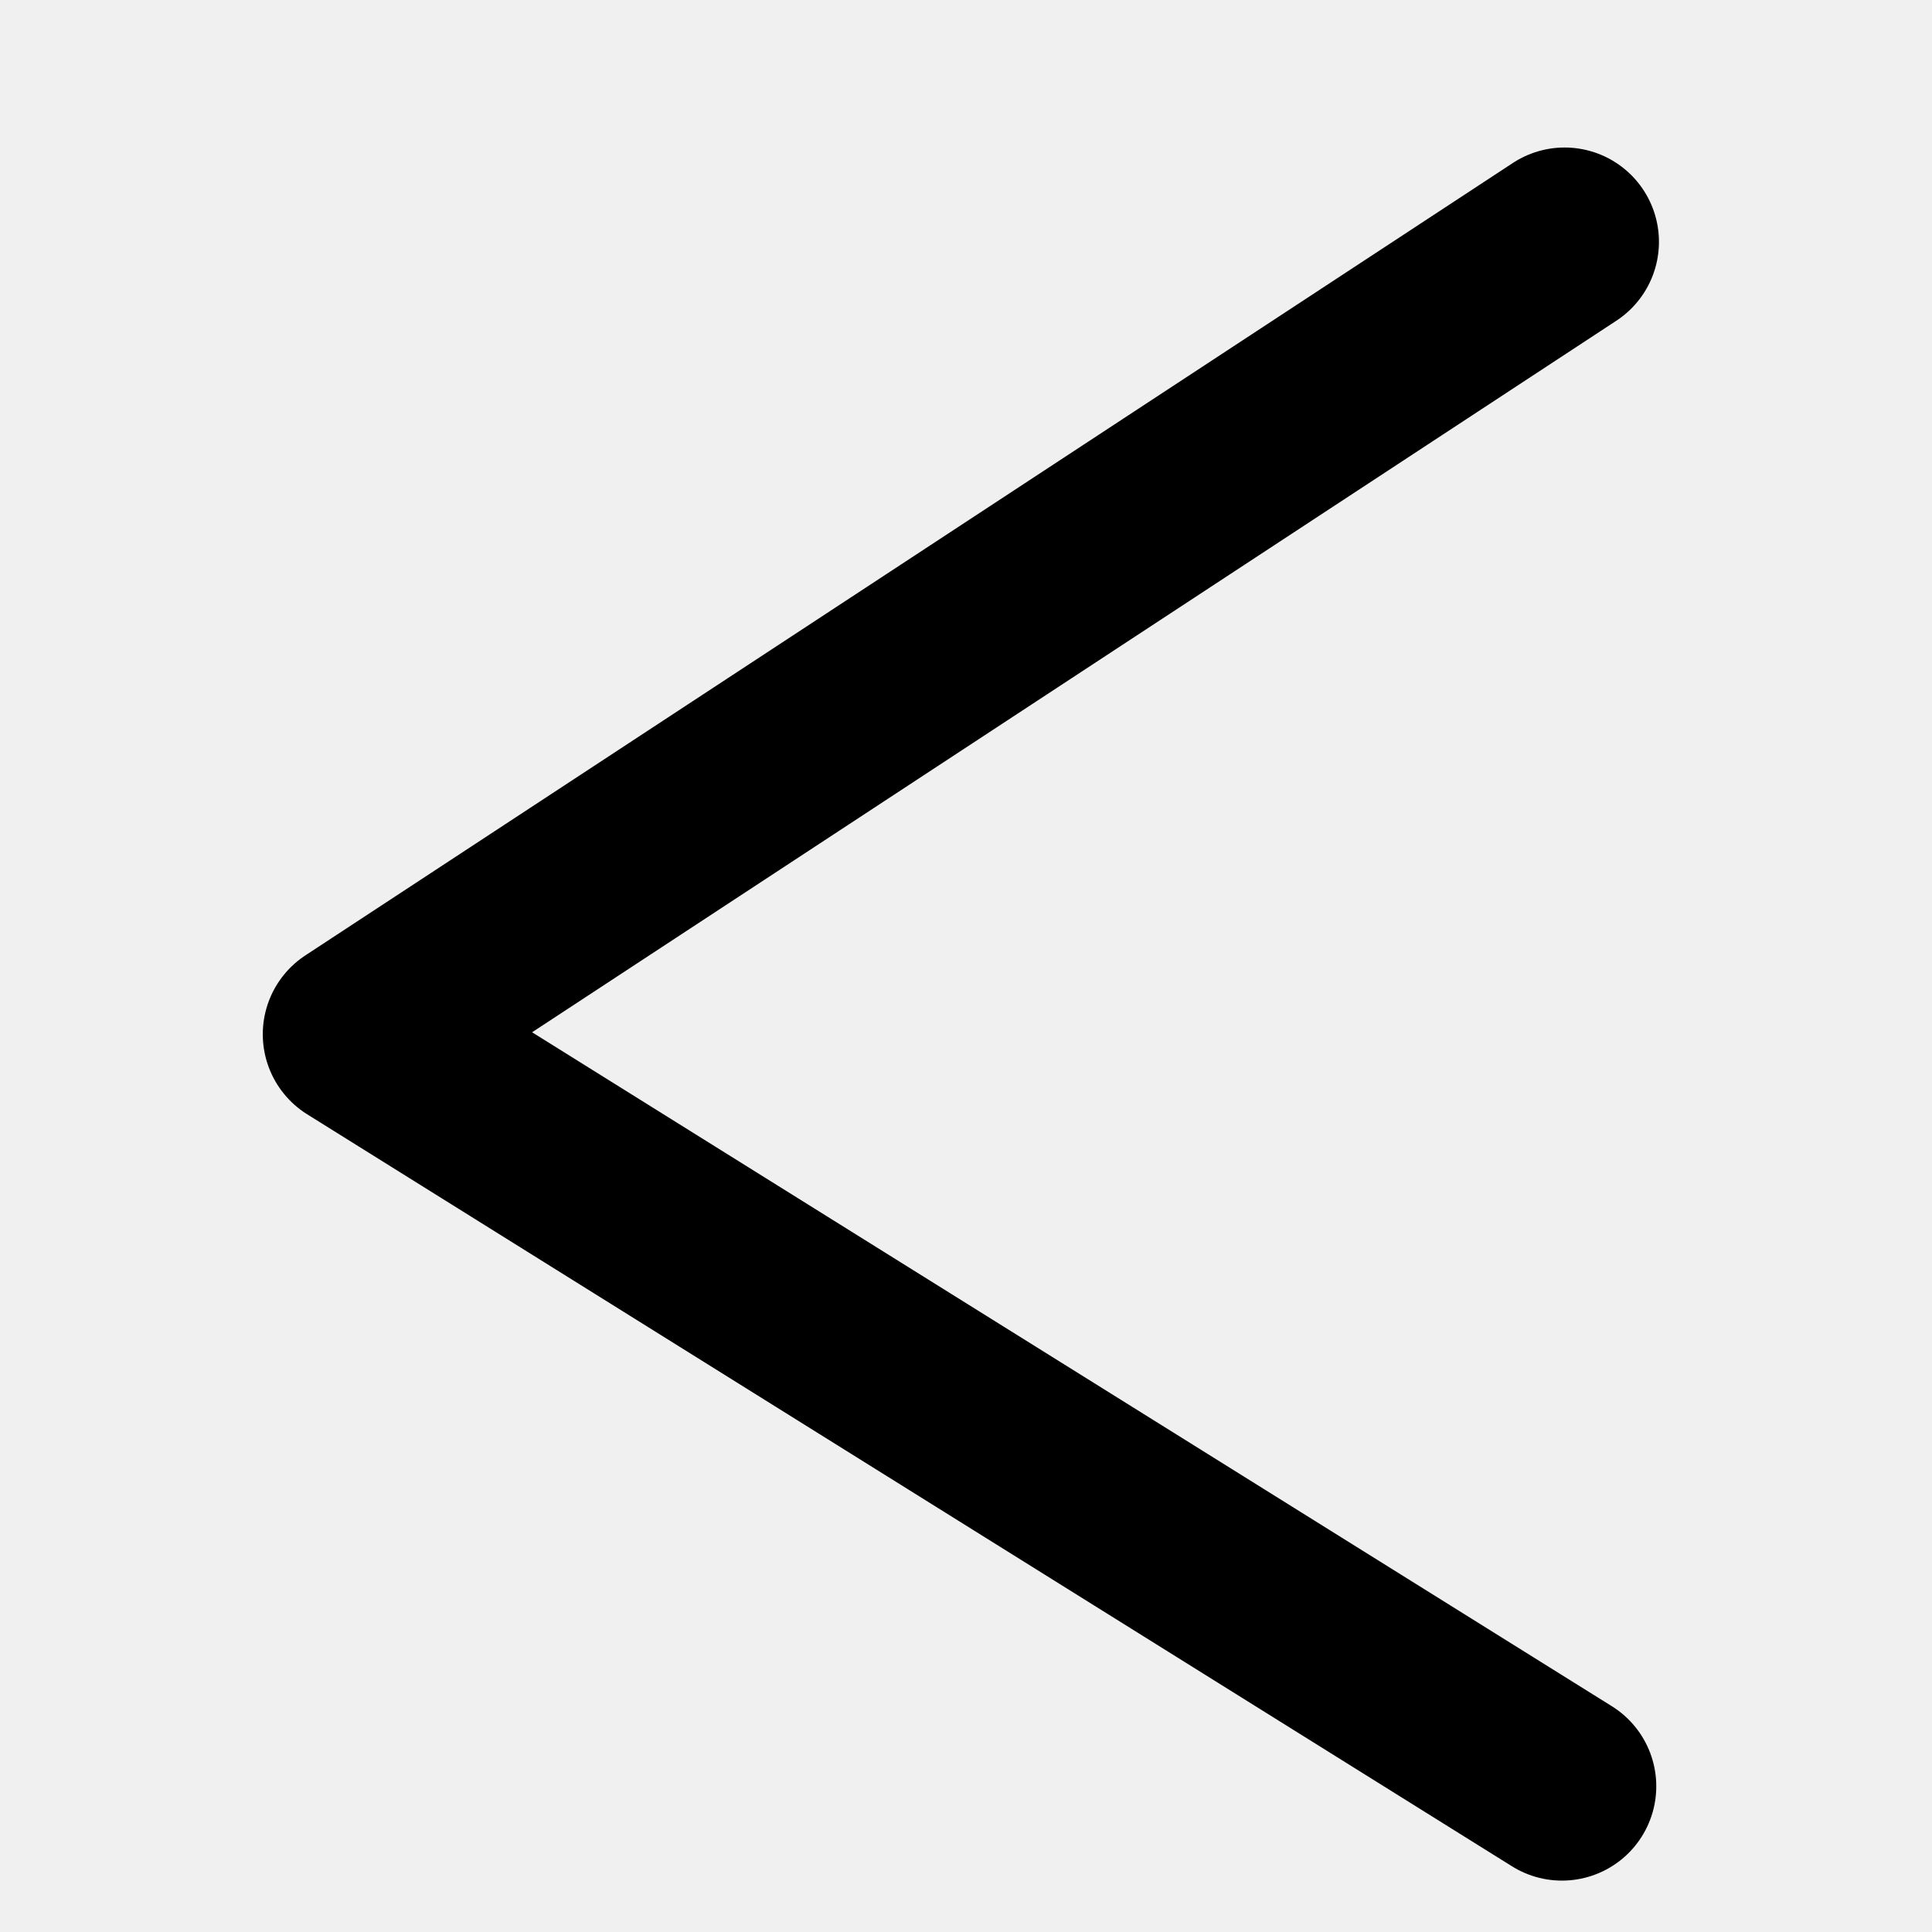
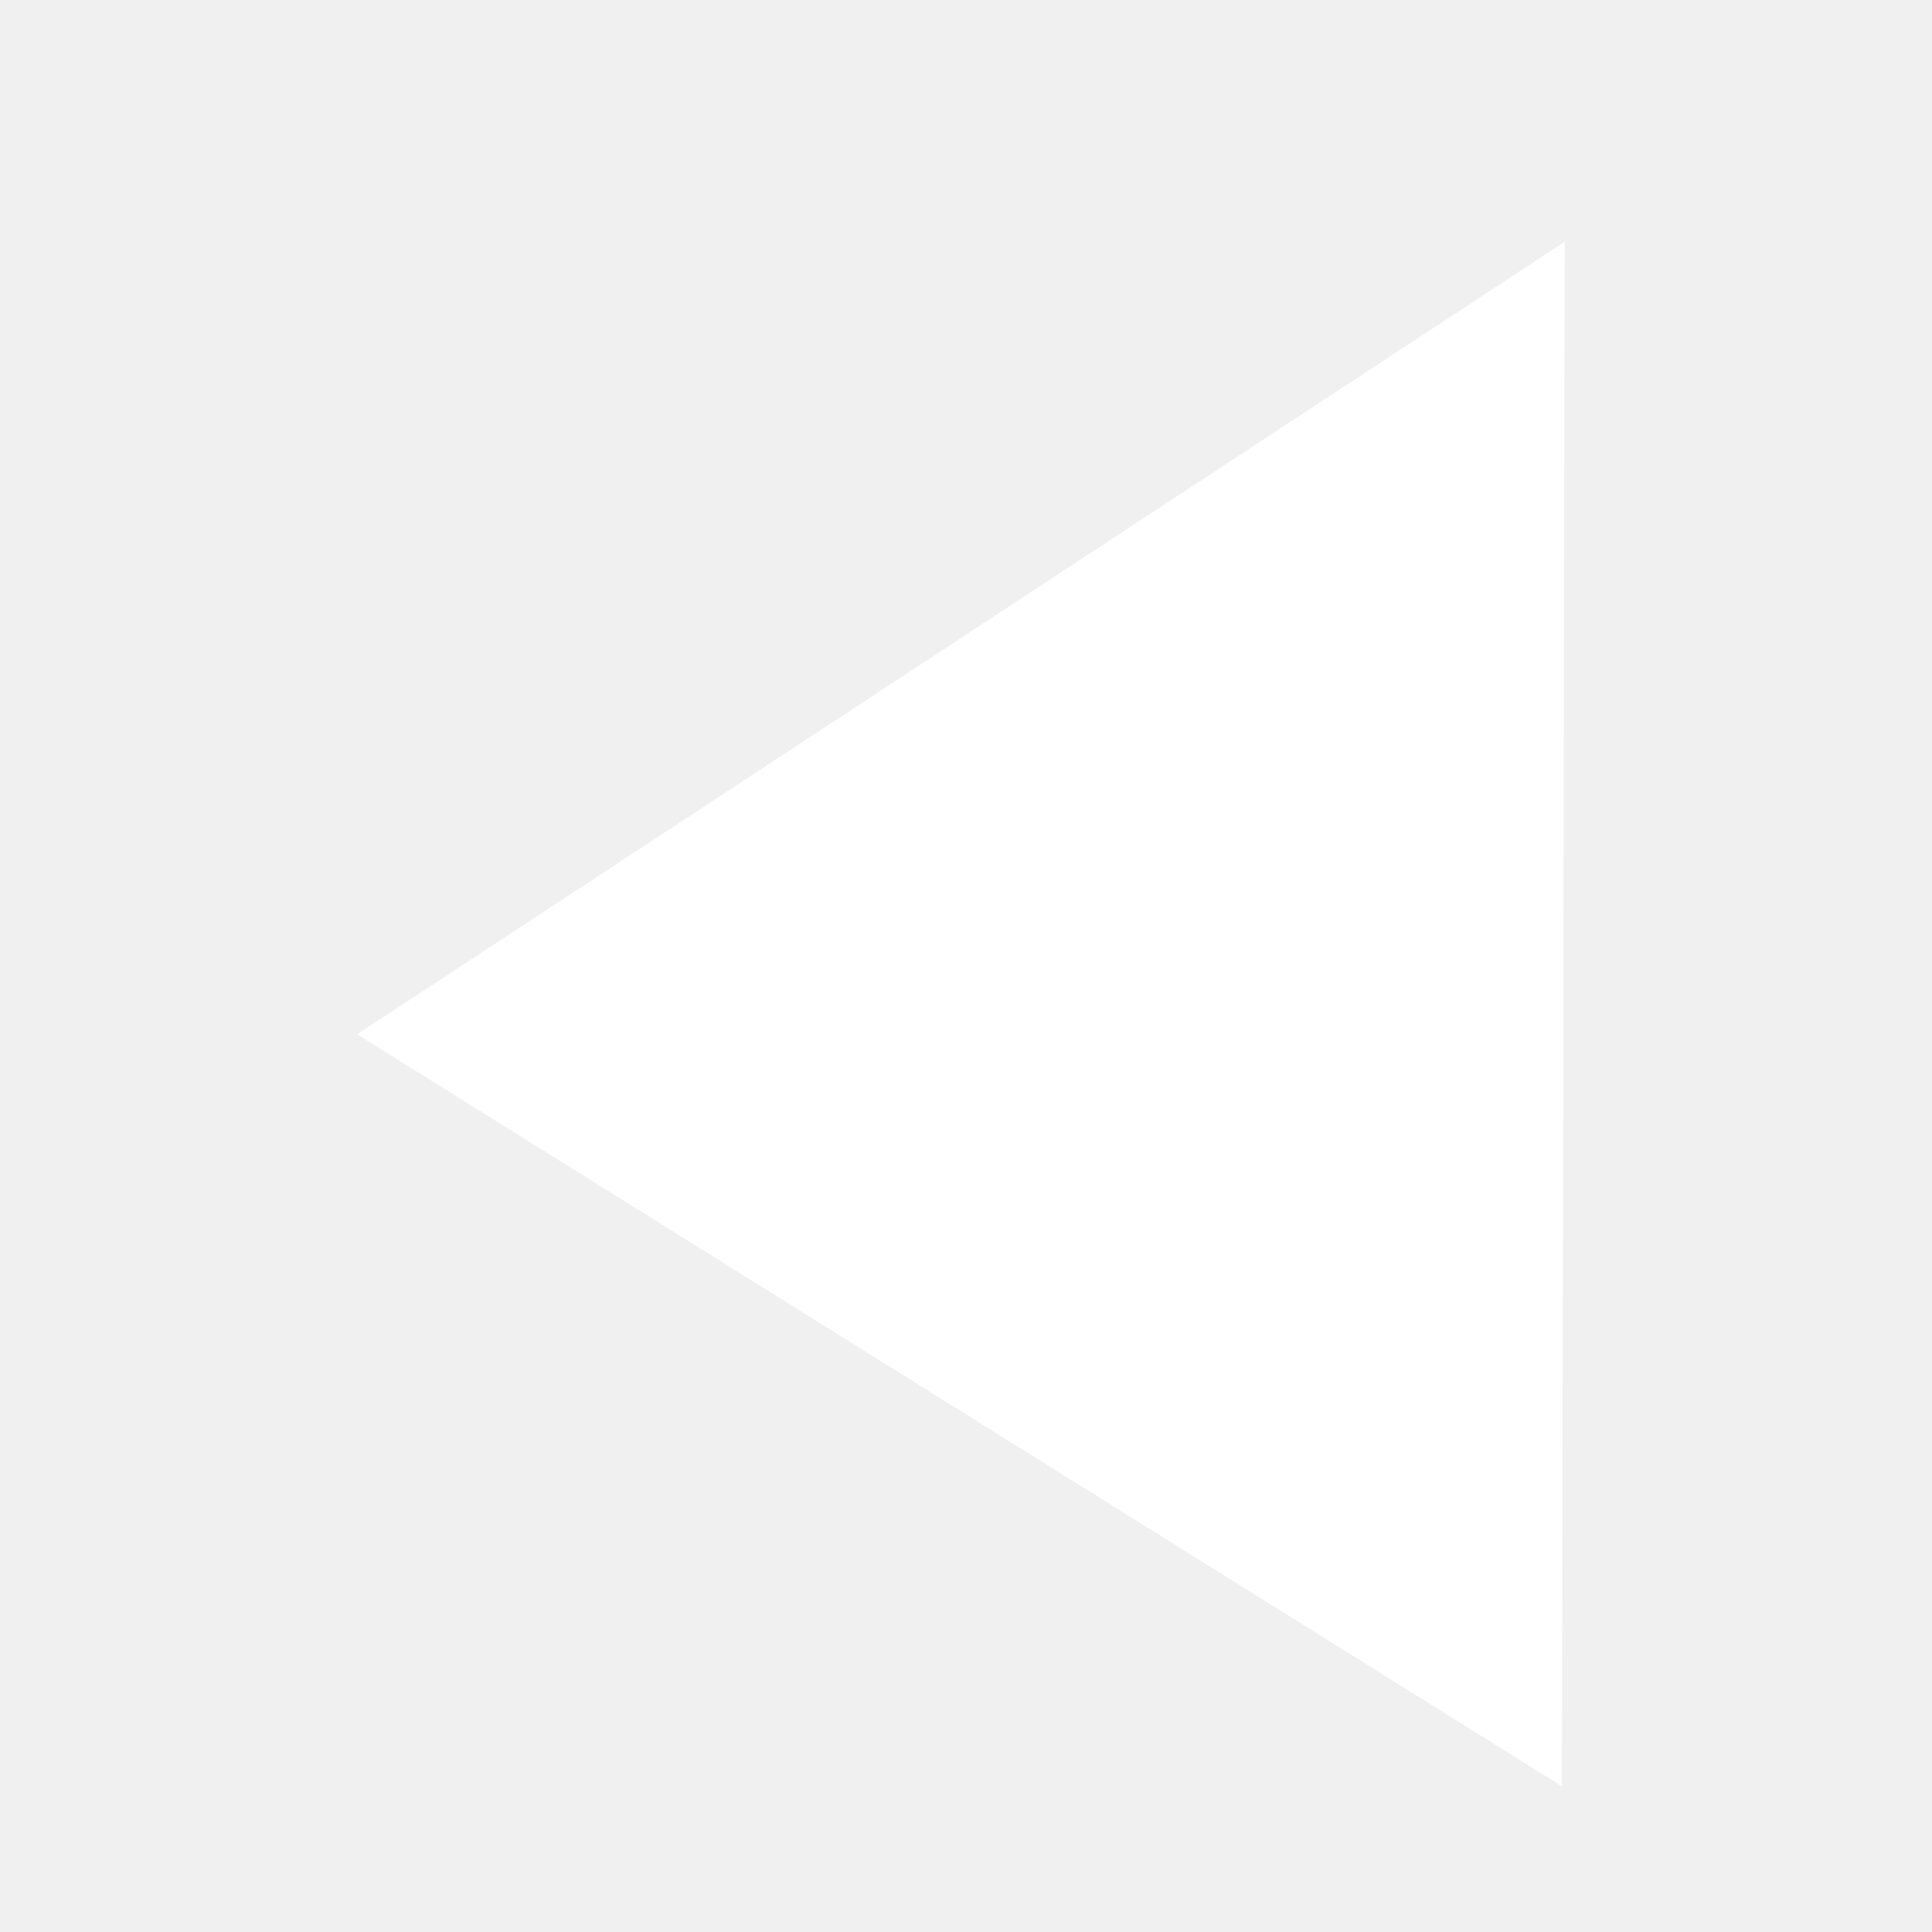
<svg xmlns="http://www.w3.org/2000/svg" id="svg2" height="512" width="512" version="1.1" viewBox="0 0 512 512">
  <g id="layer1" transform="translate(0 -540.36)">
-     <path id="path4152" stroke-linejoin="round" d="m414.64 604.45-320 210 319.29 199.29" stroke="#000" stroke-linecap="round" stroke-width="50" fill="none" />
+     <path id="path4152" stroke-linejoin="round" d="m414.64 604.45-320 210 319.29 199.29" stroke="none" stroke-linecap="round" stroke-width="50" fill="#fff" />
  </g>
</svg>
